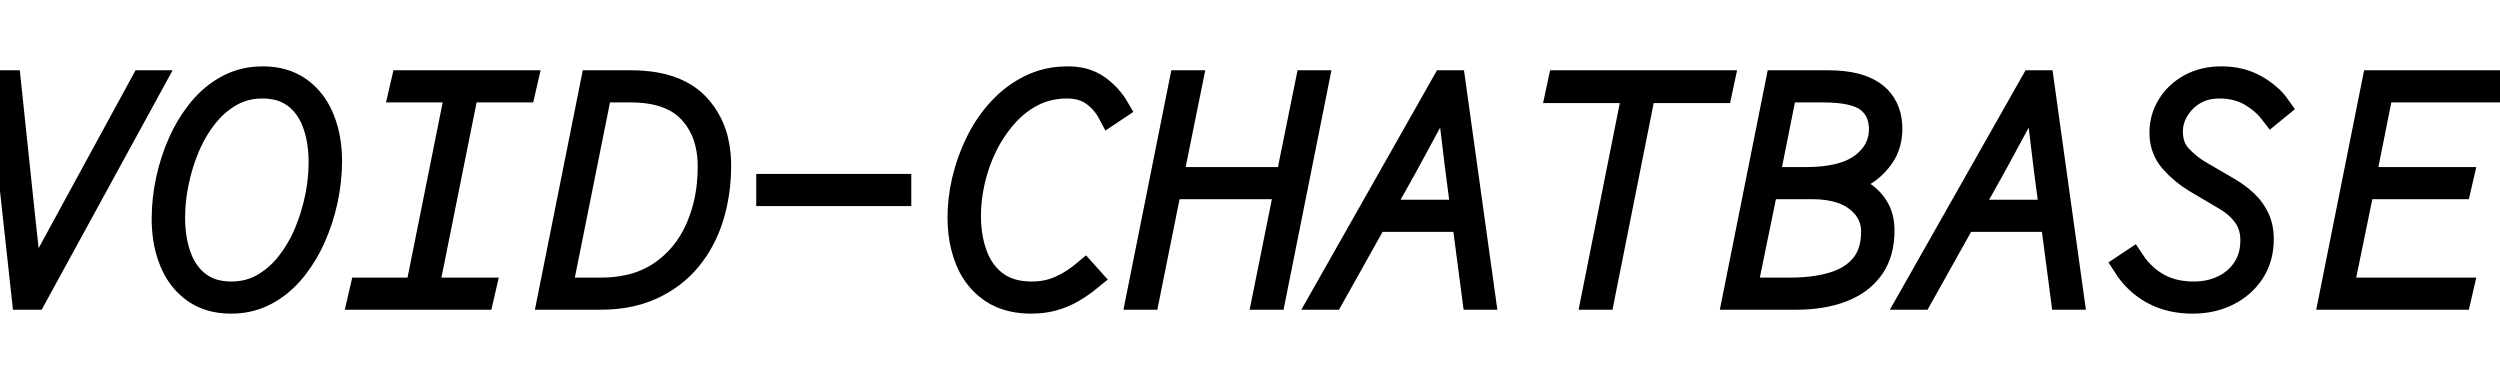
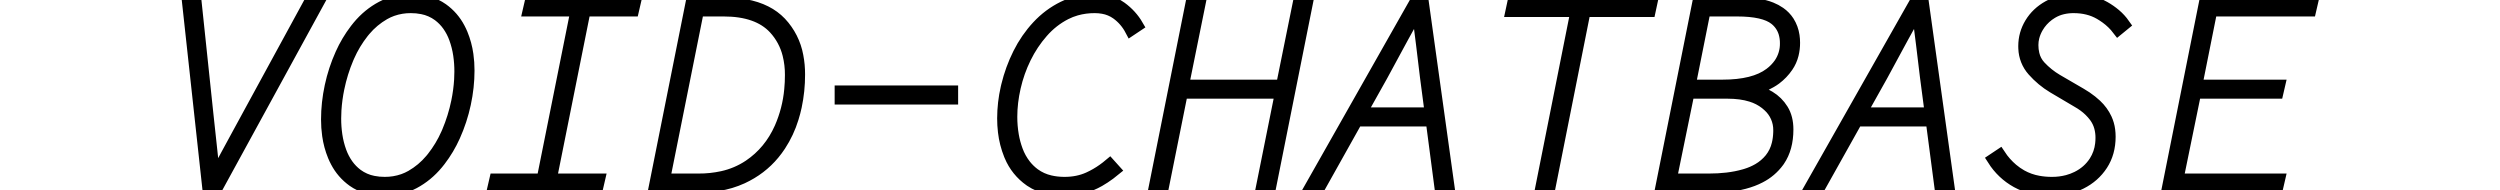
- <svg xmlns="http://www.w3.org/2000/svg" width="100" height="15.2" viewBox="0 0 191.15 17.1">
+ <svg xmlns="http://www.w3.org/2000/svg" width="200" height="15.2" viewBox="0 0 191.15 17.1">
  <g id="svgGroup" stroke-linecap="round" fill-rule="evenodd" font-size="9pt" stroke="#000" stroke-width="0.25mm" fill="black" style="stroke:#000;stroke-width:0.25mm;fill:black">
    <path d="M 87.75 16.8 L 87 16.8 L 90.3 0.3 L 91.05 0.3 L 89.55 7.7 L 98.45 7.7 L 99.95 0.3 L 100.7 0.3 L 97.4 16.8 L 96.65 16.8 L 98.35 8.35 L 89.45 8.35 L 87.75 16.8 Z M 188.05 16.8 L 178.2 16.8 L 181.5 0.3 L 191.15 0.3 L 191 0.95 L 182.1 0.95 L 180.75 7.7 L 188.2 7.7 L 188.05 8.35 L 180.65 8.35 L 179.05 16.15 L 188.2 16.15 L 188.05 16.8 Z M 162.45 14.35 L 163.05 13.95 A 6.042 6.042 0 0 0 164.187 15.235 A 5.363 5.363 0 0 0 165 15.8 A 4.896 4.896 0 0 0 166.524 16.343 A 6.688 6.688 0 0 0 167.75 16.45 A 5.397 5.397 0 0 0 169.151 16.274 A 4.667 4.667 0 0 0 170.012 15.95 Q 171.025 15.45 171.613 14.538 A 3.685 3.685 0 0 0 172.168 12.957 A 4.691 4.691 0 0 0 172.2 12.4 A 3.586 3.586 0 0 0 172.079 11.45 A 2.855 2.855 0 0 0 171.612 10.488 A 4.642 4.642 0 0 0 170.622 9.517 A 5.776 5.776 0 0 0 170.05 9.15 L 167.85 7.85 Q 166.85 7.25 166.05 6.35 A 3.149 3.149 0 0 1 165.255 4.356 A 4.075 4.075 0 0 1 165.25 4.15 Q 165.25 3.05 165.825 2.1 Q 166.4 1.15 167.438 0.575 Q 168.475 0 169.85 0 Q 171.35 0 172.488 0.65 A 6.182 6.182 0 0 1 173.441 1.314 A 4.676 4.676 0 0 1 174.25 2.2 L 173.7 2.65 A 5.163 5.163 0 0 0 172.608 1.592 A 6.354 6.354 0 0 0 172.063 1.238 Q 171.05 0.65 169.7 0.65 A 4.26 4.26 0 0 0 168.711 0.76 A 3.329 3.329 0 0 0 167.75 1.15 A 3.716 3.716 0 0 0 166.653 2.147 A 3.582 3.582 0 0 0 166.463 2.438 A 3.403 3.403 0 0 0 166.089 3.335 A 2.933 2.933 0 0 0 166 4.05 A 3.461 3.461 0 0 0 166.095 4.883 A 2.428 2.428 0 0 0 166.675 5.975 Q 167.35 6.7 168.2 7.2 L 170.35 8.45 A 7.886 7.886 0 0 1 171.307 9.1 A 6.732 6.732 0 0 1 171.713 9.45 Q 172.3 10 172.625 10.7 A 3.466 3.466 0 0 1 172.911 11.699 A 4.461 4.461 0 0 1 172.95 12.3 Q 172.95 13.75 172.25 14.825 Q 171.55 15.9 170.35 16.5 Q 169.15 17.1 167.65 17.1 A 7.143 7.143 0 0 1 166.057 16.93 A 5.601 5.601 0 0 1 164.587 16.375 Q 163.275 15.65 162.45 14.35 Z M 101.85 16.8 L 101.05 16.8 L 110.4 0.3 L 111.15 0.3 L 113.45 16.8 L 112.7 16.8 L 111.4 6.9 Q 111.225 5.5 111.05 4 A 105.84 105.84 0 0 0 110.773 1.82 A 93.324 93.324 0 0 0 110.675 1.125 L 110.55 1.125 A 242.068 242.068 0 0 0 109.362 3.274 A 212.221 212.221 0 0 0 108.987 3.963 A 3726.132 3726.132 0 0 1 107.846 6.07 A 4206.493 4206.493 0 0 1 107.45 6.8 L 101.85 16.8 Z M 146.85 16.8 L 146.05 16.8 L 155.4 0.3 L 156.15 0.3 L 158.45 16.8 L 157.7 16.8 L 156.4 6.9 Q 156.225 5.5 156.05 4 A 105.84 105.84 0 0 0 155.773 1.82 A 93.324 93.324 0 0 0 155.675 1.125 L 155.55 1.125 A 242.068 242.068 0 0 0 154.362 3.274 A 212.221 212.221 0 0 0 153.987 3.963 A 3726.132 3726.132 0 0 1 152.846 6.07 A 4206.493 4206.493 0 0 1 152.45 6.8 L 146.85 16.8 Z M 2.65 16.8 L 1.8 16.8 L 0 0.3 L 0.7 0.3 L 1.75 10.275 Q 1.9 11.65 2.05 13.05 L 2.35 15.85 L 2.45 15.85 Q 2.925 14.95 3.438 14 Q 3.95 13.05 4.463 12.113 A 722.073 722.073 0 0 0 5.21 10.742 A 649.131 649.131 0 0 0 5.45 10.3 L 10.9 0.3 L 11.675 0.3 L 2.65 16.8 Z M 36.85 16.8 L 27.5 16.8 L 27.65 16.15 L 31.9 16.15 L 34.95 0.95 L 30.65 0.95 L 30.8 0.3 L 40.2 0.3 L 40.05 0.95 L 35.7 0.95 L 32.65 16.15 L 37 16.15 L 36.85 16.8 Z M 85.45 2.3 L 84.85 2.7 Q 84.375 1.8 83.575 1.225 A 3.006 3.006 0 0 0 82.347 0.715 A 4.123 4.123 0 0 0 81.6 0.65 A 6.047 6.047 0 0 0 79.935 0.873 A 5.302 5.302 0 0 0 78.975 1.25 Q 77.8 1.85 76.888 2.888 Q 75.975 3.925 75.35 5.2 Q 74.725 6.475 74.413 7.85 Q 74.1 9.225 74.1 10.5 A 9.689 9.689 0 0 0 74.241 12.188 A 7.703 7.703 0 0 0 74.6 13.525 A 4.87 4.87 0 0 0 75.353 14.882 A 4.323 4.323 0 0 0 76.163 15.663 A 3.849 3.849 0 0 0 77.585 16.307 Q 78.13 16.437 78.767 16.449 A 6.971 6.971 0 0 0 78.9 16.45 Q 80.075 16.45 81.05 16.013 A 7.731 7.731 0 0 0 82.367 15.252 A 9.36 9.36 0 0 0 82.95 14.8 L 83.4 15.3 A 10.776 10.776 0 0 1 82.481 15.979 A 9.055 9.055 0 0 1 82 16.275 Q 81.3 16.675 80.525 16.888 A 5.986 5.986 0 0 1 79.4 17.079 A 7.155 7.155 0 0 1 78.85 17.1 A 6.64 6.64 0 0 1 77.475 16.965 Q 76.542 16.768 75.821 16.282 A 4.219 4.219 0 0 1 75.775 16.25 A 5.073 5.073 0 0 1 73.991 14.034 A 6.103 6.103 0 0 1 73.95 13.938 A 7.972 7.972 0 0 1 73.421 11.862 A 10.061 10.061 0 0 1 73.35 10.65 A 12.447 12.447 0 0 1 73.666 7.899 A 13.865 13.865 0 0 1 73.713 7.7 Q 74.075 6.2 74.763 4.825 Q 75.45 3.45 76.463 2.363 Q 77.475 1.275 78.775 0.638 A 6.299 6.299 0 0 1 81.165 0.016 A 7.481 7.481 0 0 1 81.65 0 A 4.784 4.784 0 0 1 82.7 0.109 A 3.4 3.4 0 0 1 83.975 0.675 Q 84.9 1.35 85.45 2.3 Z M 122.55 16.8 L 121.8 16.8 L 124.95 1 L 119.1 1 L 119.25 0.3 L 131.7 0.3 L 131.55 1 L 125.7 1 L 122.55 16.8 Z M 137.35 16.8 L 132.6 16.8 L 135.9 0.3 L 139.8 0.3 A 10.239 10.239 0 0 1 140.894 0.355 Q 141.433 0.413 141.89 0.533 A 4.809 4.809 0 0 1 142.475 0.725 A 3.878 3.878 0 0 1 143.265 1.15 A 2.883 2.883 0 0 1 144.038 1.95 A 3.218 3.218 0 0 1 144.505 3.223 A 4.208 4.208 0 0 1 144.55 3.85 A 4.263 4.263 0 0 1 144.424 4.909 A 3.338 3.338 0 0 1 143.938 5.988 A 4.652 4.652 0 0 1 142.884 7.092 A 4.32 4.32 0 0 1 142.45 7.375 Q 141.669 7.822 140.967 7.969 A 3.596 3.596 0 0 1 140.8 8 L 140.8 8.1 Q 141.6 8.275 142.325 8.713 Q 143.05 9.15 143.5 9.875 Q 143.95 10.6 143.95 11.65 Q 143.95 13.333 143.187 14.45 A 3.847 3.847 0 0 1 143.125 14.538 A 4.686 4.686 0 0 1 141.473 15.942 A 6.001 6.001 0 0 1 140.812 16.238 Q 139.347 16.792 137.408 16.8 A 13.782 13.782 0 0 1 137.35 16.8 Z M 45.9 16.8 L 42 16.8 L 45.3 0.3 L 48.25 0.3 A 10.676 10.676 0 0 1 50.128 0.454 Q 51.172 0.641 51.988 1.055 A 4.894 4.894 0 0 1 53.337 2.05 A 5.91 5.91 0 0 1 54.846 5.04 A 8.515 8.515 0 0 1 55 6.7 A 13.611 13.611 0 0 1 54.703 9.583 A 12.07 12.07 0 0 1 54.425 10.638 A 9.659 9.659 0 0 1 53.277 13.087 A 8.787 8.787 0 0 1 52.712 13.85 Q 51.575 15.225 49.875 16.013 A 8.291 8.291 0 0 1 47.717 16.66 A 11.263 11.263 0 0 1 45.9 16.8 Z M 17.65 17.1 Q 16 17.1 14.85 16.288 A 4.904 4.904 0 0 1 13.344 14.555 A 6.089 6.089 0 0 1 13.1 14.038 A 7.63 7.63 0 0 1 12.599 12.185 A 10.007 10.007 0 0 1 12.5 10.75 Q 12.5 9.275 12.825 7.763 Q 13.15 6.25 13.775 4.863 A 10.975 10.975 0 0 1 15.089 2.655 A 10.147 10.147 0 0 1 15.312 2.375 Q 16.225 1.275 17.425 0.638 A 5.509 5.509 0 0 1 19.724 0.011 A 6.591 6.591 0 0 1 20.1 0 Q 21.75 0 22.9 0.813 A 4.904 4.904 0 0 1 24.406 2.546 A 6.089 6.089 0 0 1 24.65 3.063 A 7.63 7.63 0 0 1 25.151 4.915 A 10.007 10.007 0 0 1 25.25 6.35 Q 25.25 7.825 24.925 9.338 Q 24.6 10.85 23.975 12.238 A 10.975 10.975 0 0 1 22.661 14.446 A 10.147 10.147 0 0 1 22.438 14.725 Q 21.525 15.825 20.325 16.463 A 5.509 5.509 0 0 1 18.026 17.09 A 6.591 6.591 0 0 1 17.65 17.1 Z M 45.9 0.95 L 42.85 16.15 L 45.95 16.15 A 9.669 9.669 0 0 0 48.077 15.928 A 7.049 7.049 0 0 0 50.5 14.9 Q 52.35 13.65 53.3 11.513 A 11.074 11.074 0 0 0 54.187 8.071 A 13.542 13.542 0 0 0 54.25 6.75 A 7.399 7.399 0 0 0 54.032 4.906 A 5.354 5.354 0 0 0 52.763 2.55 Q 51.275 0.95 48.2 0.95 L 45.9 0.95 Z M 17.7 16.45 A 4.94 4.94 0 0 0 19.368 16.174 A 4.571 4.571 0 0 0 20.1 15.838 A 6.517 6.517 0 0 0 21.843 14.378 A 7.497 7.497 0 0 0 22 14.188 A 9.908 9.908 0 0 0 23.296 12.032 A 11.097 11.097 0 0 0 23.375 11.85 Q 23.925 10.55 24.213 9.15 A 13.968 13.968 0 0 0 24.477 7.189 A 12.162 12.162 0 0 0 24.5 6.45 A 10.14 10.14 0 0 0 24.393 4.942 A 7.526 7.526 0 0 0 24.013 3.438 A 4.936 4.936 0 0 0 23.411 2.285 A 4.031 4.031 0 0 0 22.537 1.388 A 3.619 3.619 0 0 0 21.082 0.75 A 5.103 5.103 0 0 0 20.05 0.65 A 4.94 4.94 0 0 0 18.382 0.927 A 4.571 4.571 0 0 0 17.65 1.263 A 6.517 6.517 0 0 0 15.907 2.722 A 7.497 7.497 0 0 0 15.75 2.913 A 9.908 9.908 0 0 0 14.454 5.069 A 11.097 11.097 0 0 0 14.375 5.25 Q 13.825 6.55 13.538 7.95 A 13.968 13.968 0 0 0 13.273 9.911 A 12.162 12.162 0 0 0 13.25 10.65 A 10.14 10.14 0 0 0 13.357 12.159 A 7.526 7.526 0 0 0 13.737 13.663 A 4.936 4.936 0 0 0 14.339 14.815 A 4.031 4.031 0 0 0 15.213 15.713 A 3.619 3.619 0 0 0 16.668 16.351 A 5.103 5.103 0 0 0 17.7 16.45 Z M 135.05 8.35 L 133.45 16.15 L 136.9 16.15 A 13.655 13.655 0 0 0 138.507 16.06 Q 139.335 15.962 140.053 15.756 A 8.203 8.203 0 0 0 140.2 15.713 A 5.271 5.271 0 0 0 141.323 15.228 A 3.955 3.955 0 0 0 142.412 14.3 A 3.4 3.4 0 0 0 143.06 12.964 Q 143.182 12.471 143.198 11.892 A 6.304 6.304 0 0 0 143.2 11.725 A 2.903 2.903 0 0 0 142.238 9.529 A 3.949 3.949 0 0 0 141.987 9.313 A 4.02 4.02 0 0 0 140.681 8.638 Q 139.767 8.35 138.55 8.35 L 135.05 8.35 Z M 136.5 0.95 L 135.15 7.7 L 138.1 7.7 Q 140.95 7.7 142.375 6.625 A 3.863 3.863 0 0 0 143.257 5.718 A 3.16 3.16 0 0 0 143.8 3.9 A 3.216 3.216 0 0 0 143.669 2.956 A 2.46 2.46 0 0 0 142.825 1.725 Q 141.85 0.95 139.4 0.95 L 136.5 0.95 Z M 68.775 8.875 L 58.725 8.875 L 58.725 8.225 L 68.775 8.225 L 68.775 8.875 Z M 112.175 10.85 L 105 10.85 L 105.2 10.2 L 112.2 10.2 L 112.175 10.85 Z M 157.175 10.85 L 150 10.85 L 150.2 10.2 L 157.2 10.2 L 157.175 10.85 Z" vector-effect="non-scaling-stroke" />
  </g>
</svg>
